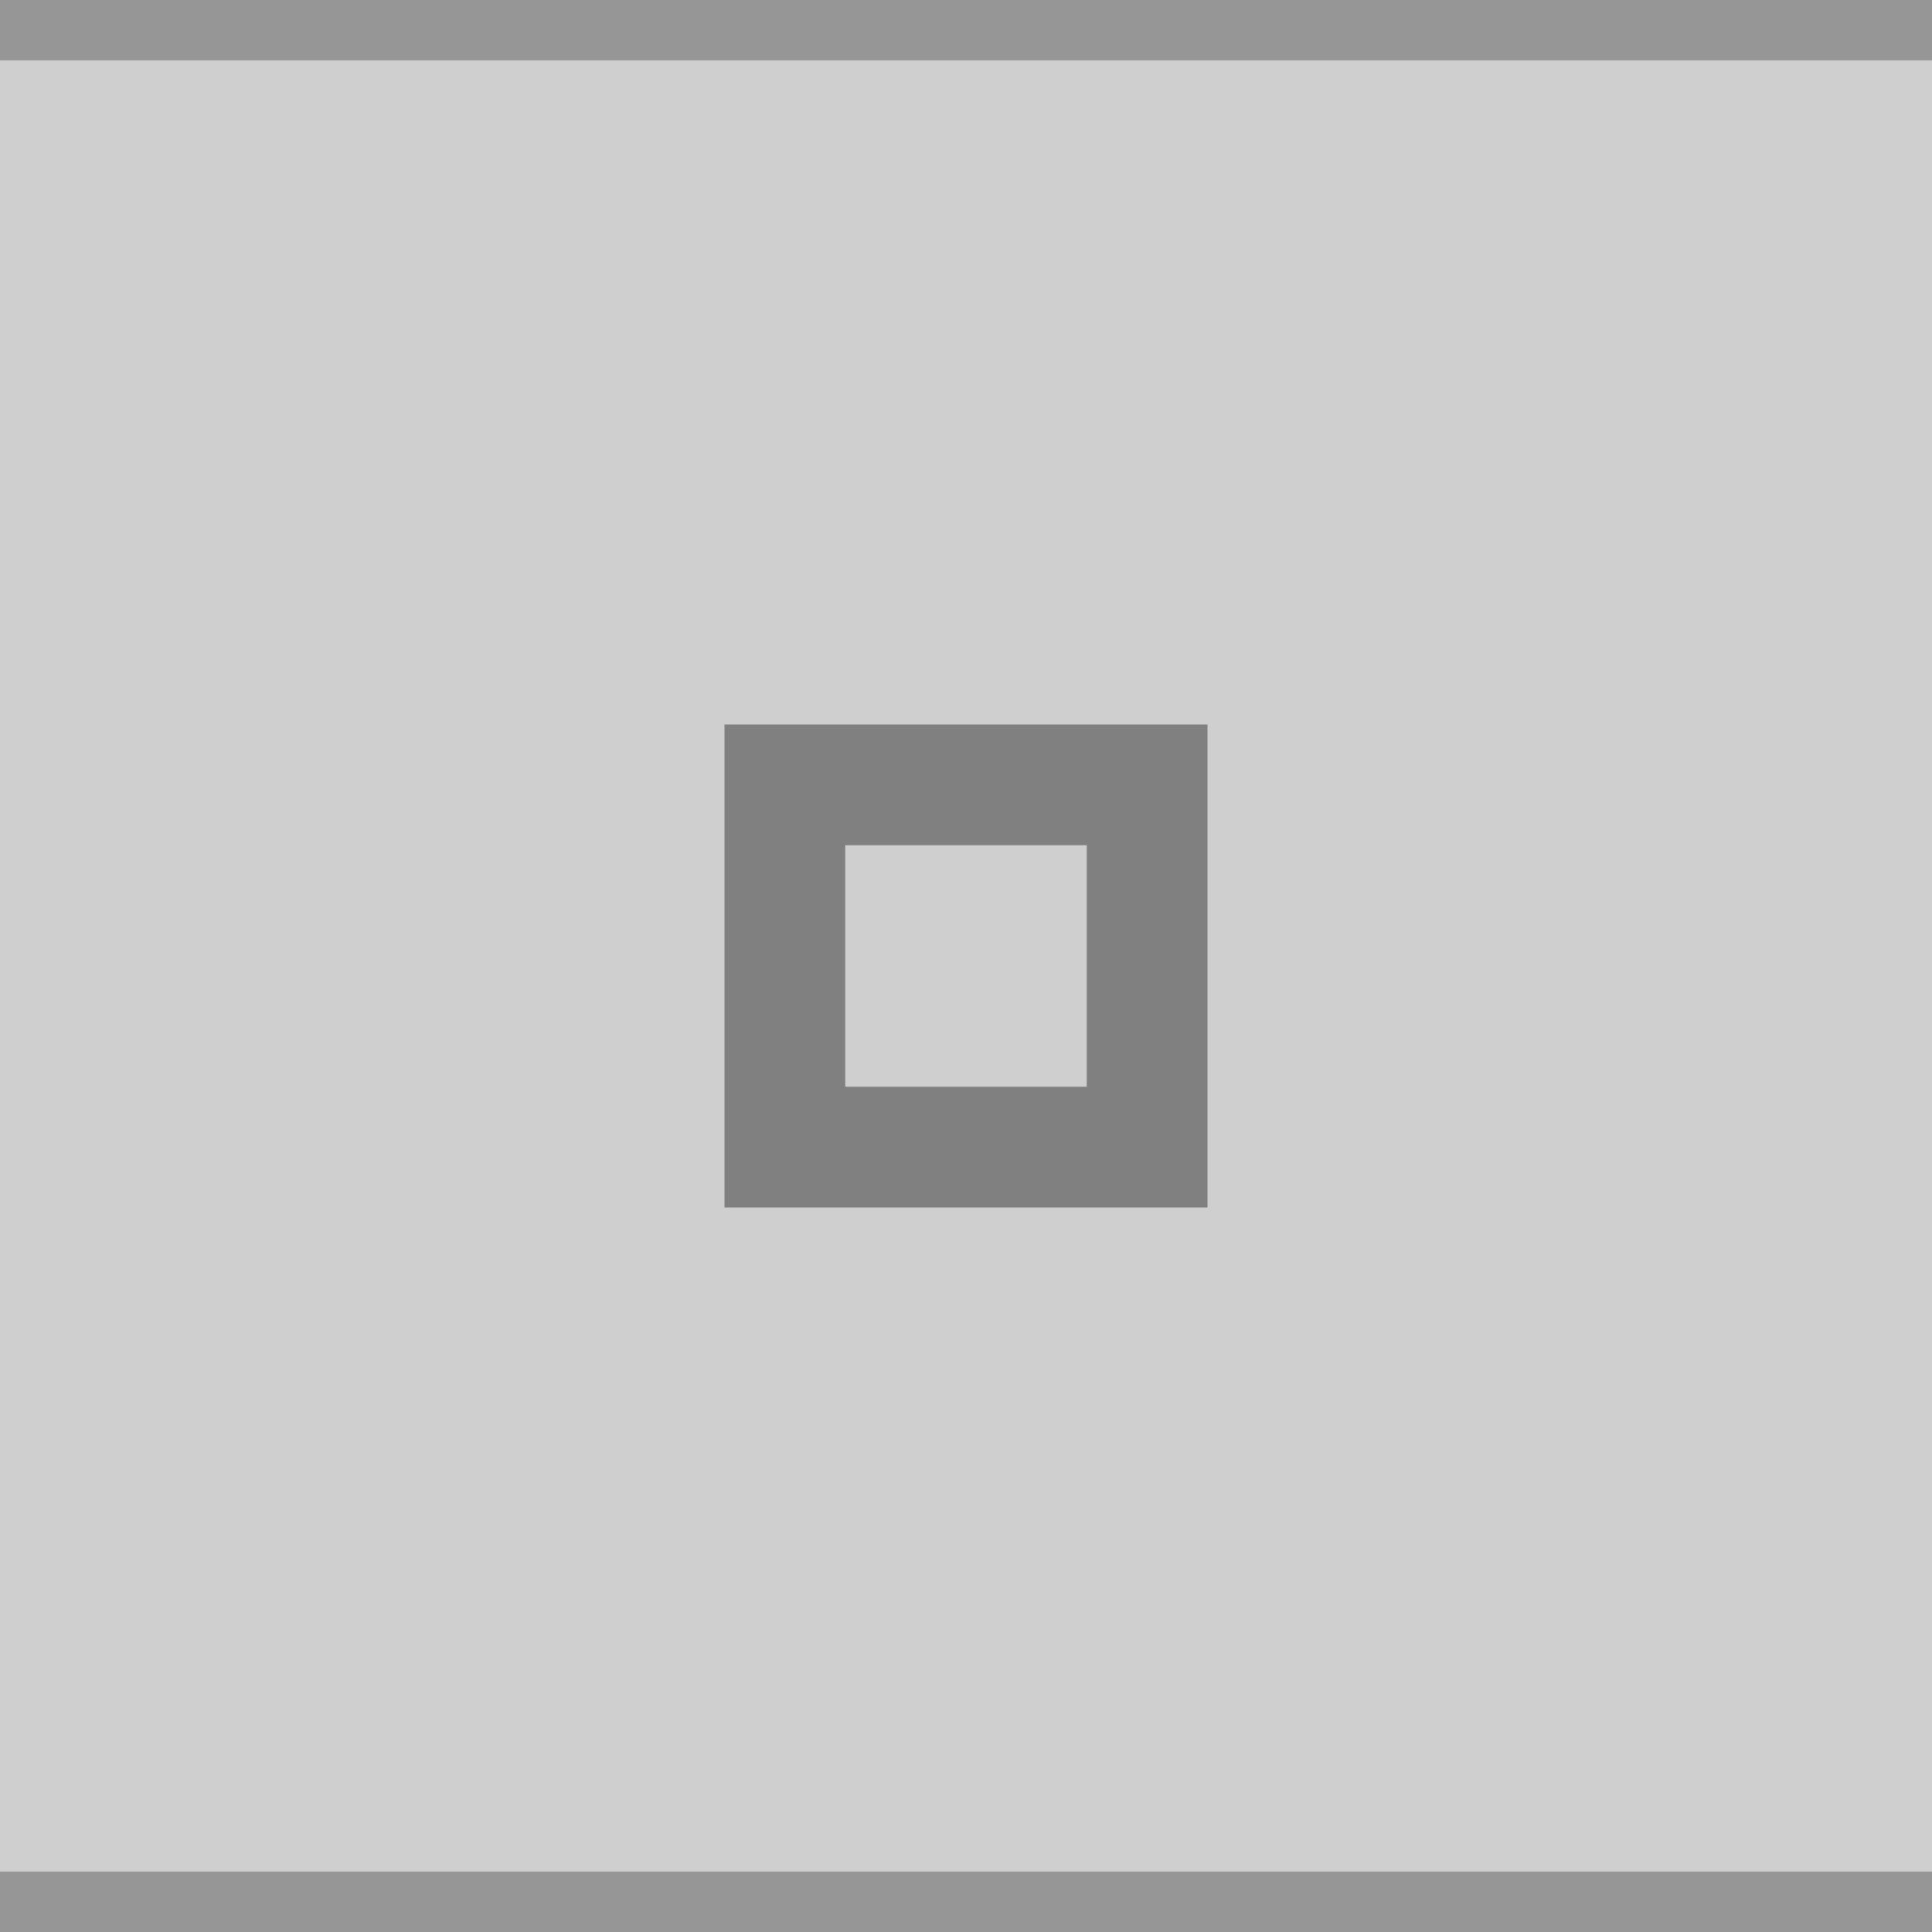
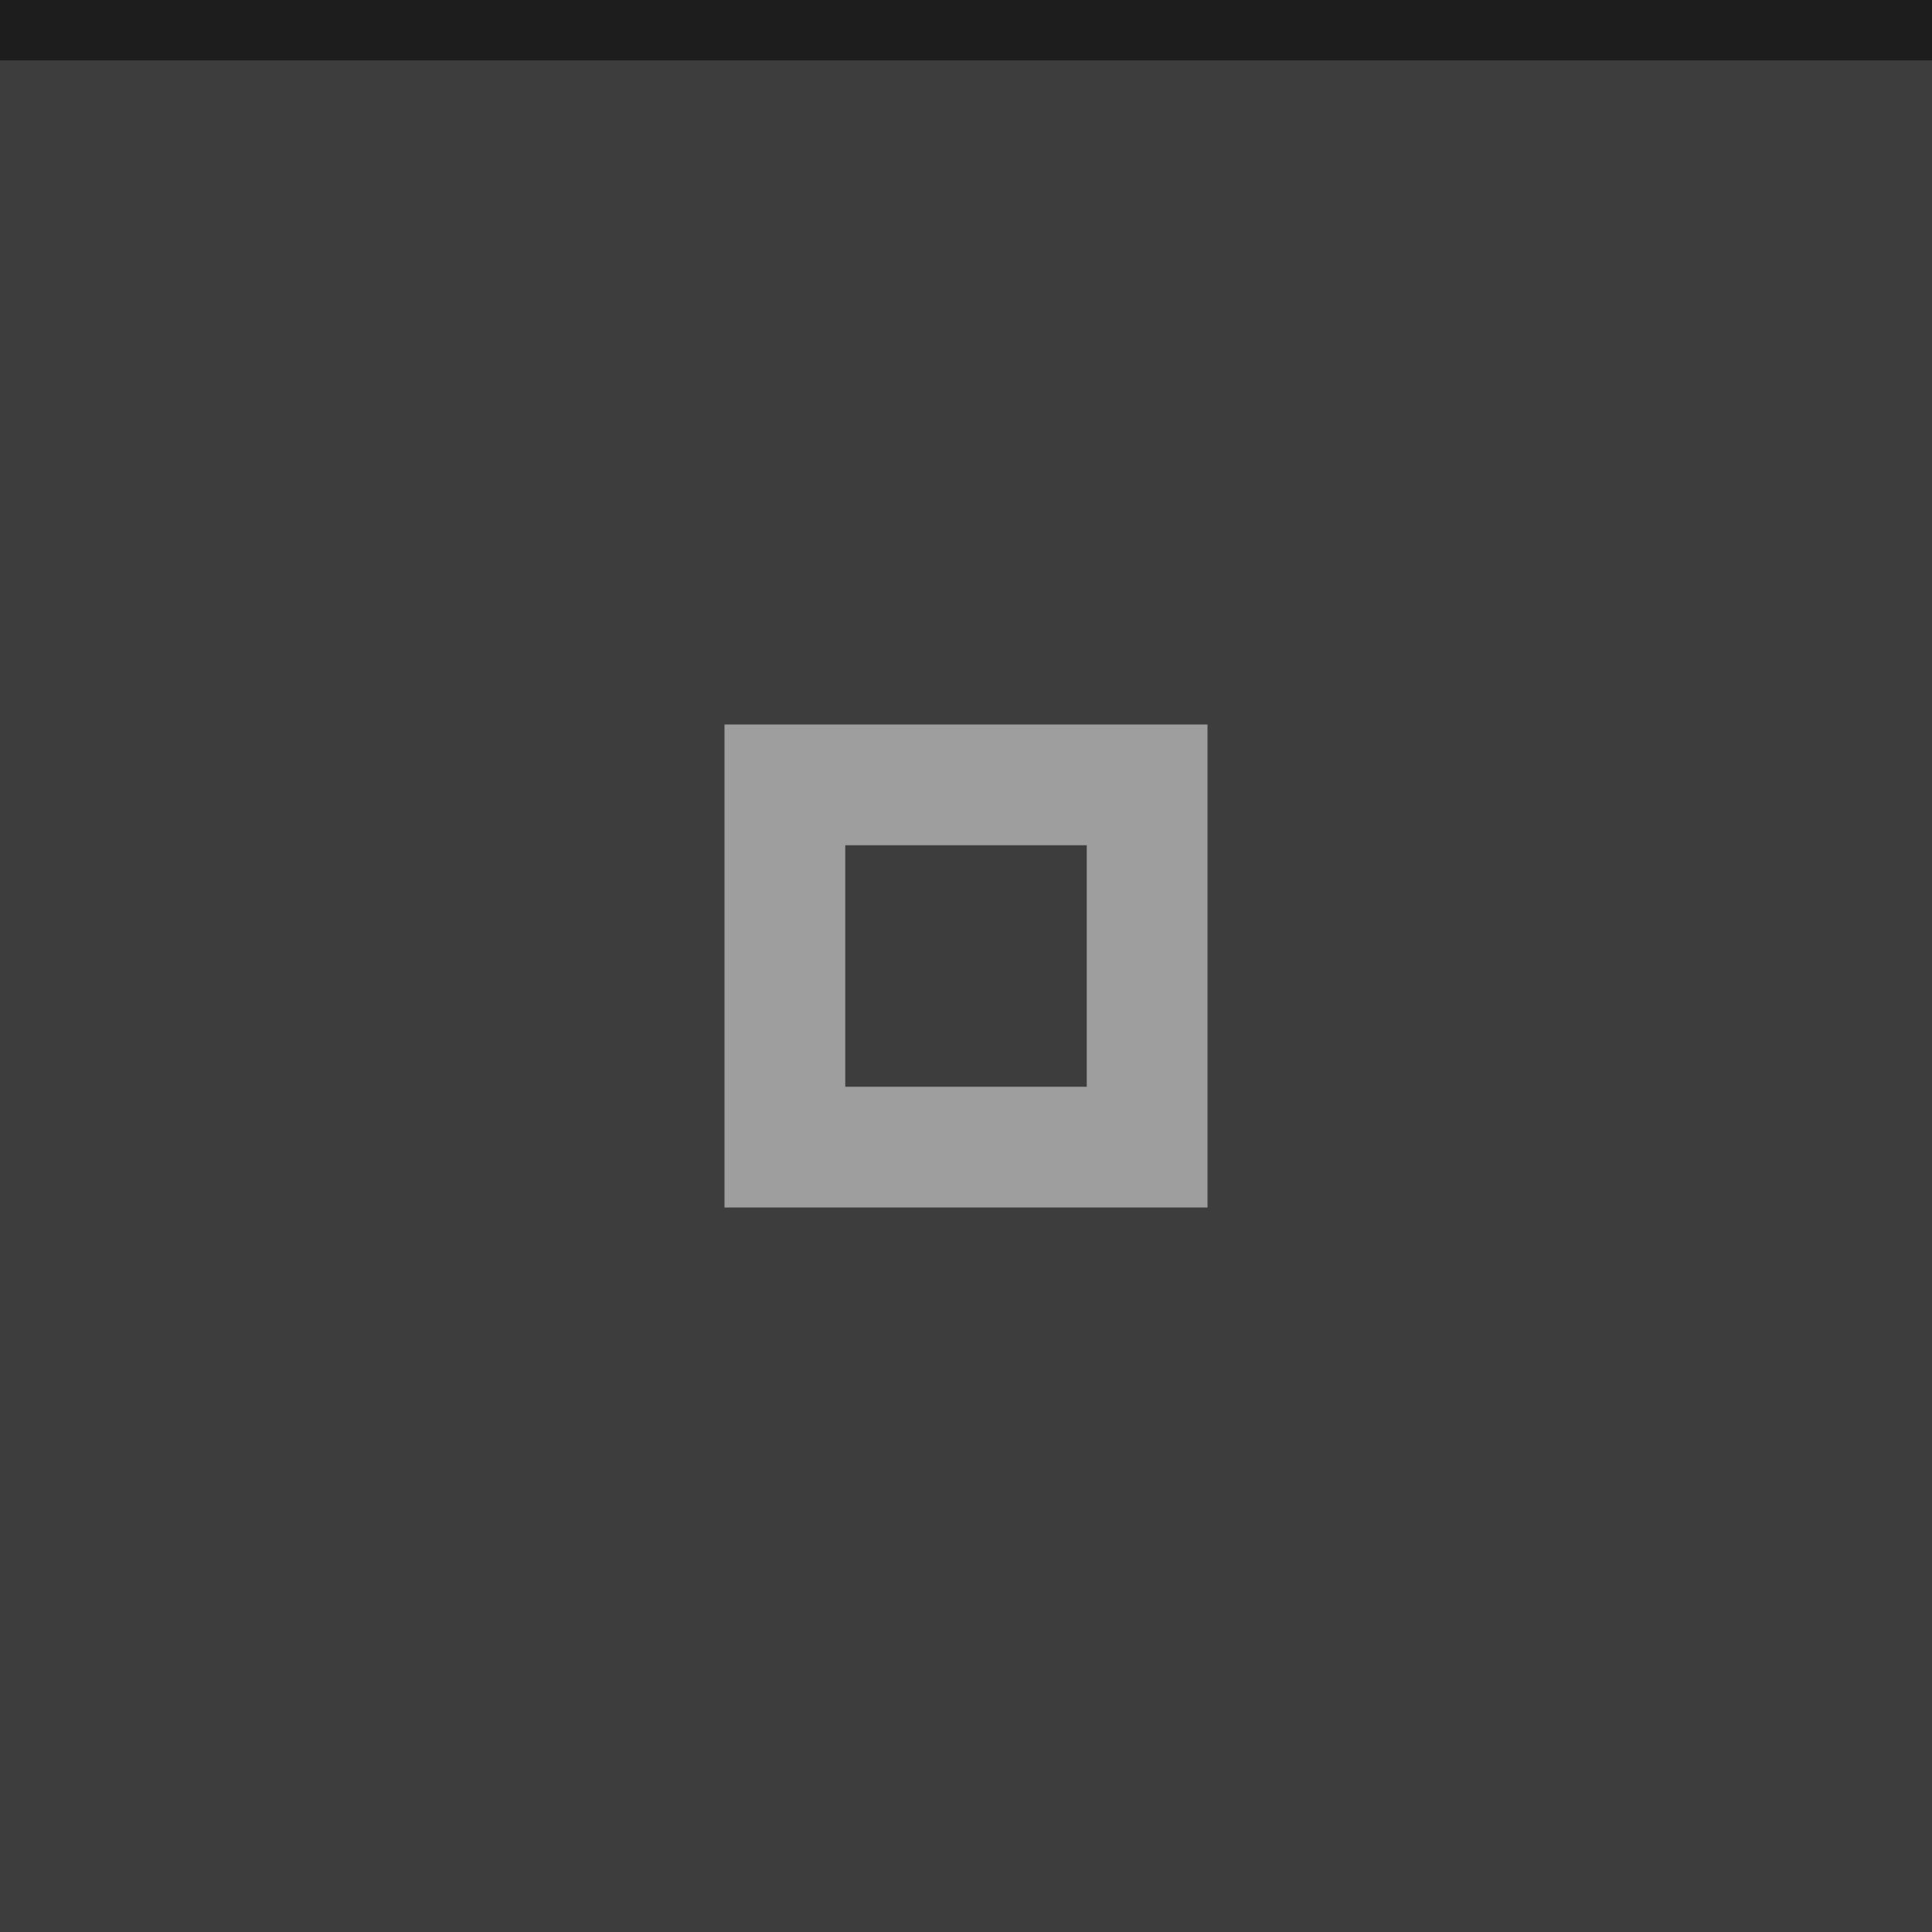
<svg xmlns="http://www.w3.org/2000/svg" id="svg12" version="1.1" viewBox="0 0 32 32" height="32" width="32">
  <defs id="defs16" />
-   <rect style="fill:#cfcfcf;fill-opacity:1" id="rect2" fill="#D6D6D6" height="32" width="32" />
-   <rect style="fill:#969696;fill-opacity:1" id="rect4" fill-opacity="0.4" fill="#FFFFFF" height="1" width="32" />
-   <g id="g10" opacity="0.38" fill="#000000">
-     <circle id="circle6" opacity="0" r="12" cy="16" cx="16" />
-     <path id="path8" d="m12 12v8h8v-8zm2 2h4v4h-4z" />
+   <rect style="fill:#3d3d3d;fill-opacity:1" id="rect2" fill="#E0E0E0" height="32" width="32" />
+   <rect style="fill:#1d1d1d;fill-opacity:1" id="rect4" fill-opacity="0.4" fill="#FFFFFF" height="1" width="32" />
+   <g id="g10" opacity="0.6" fill="#000000" style="fill:#ffffff;fill-opacity:1;opacity:0.5">
+     <circle id="circle6" opacity="0" r="12" cy="16" cx="16" style="fill:#ffffff;fill-opacity:1" />
+     <path id="path8" d="m12 12v8h8v-8zm2 2h4v4h-4z" style="fill:#ffffff;fill-opacity:1" />
  </g>
-   <rect y="31" x="0" width="32" height="1" fill="#FFFFFF" fill-opacity="0.4" id="rect112" style="fill:#969696;fill-opacity:1" />
</svg>
